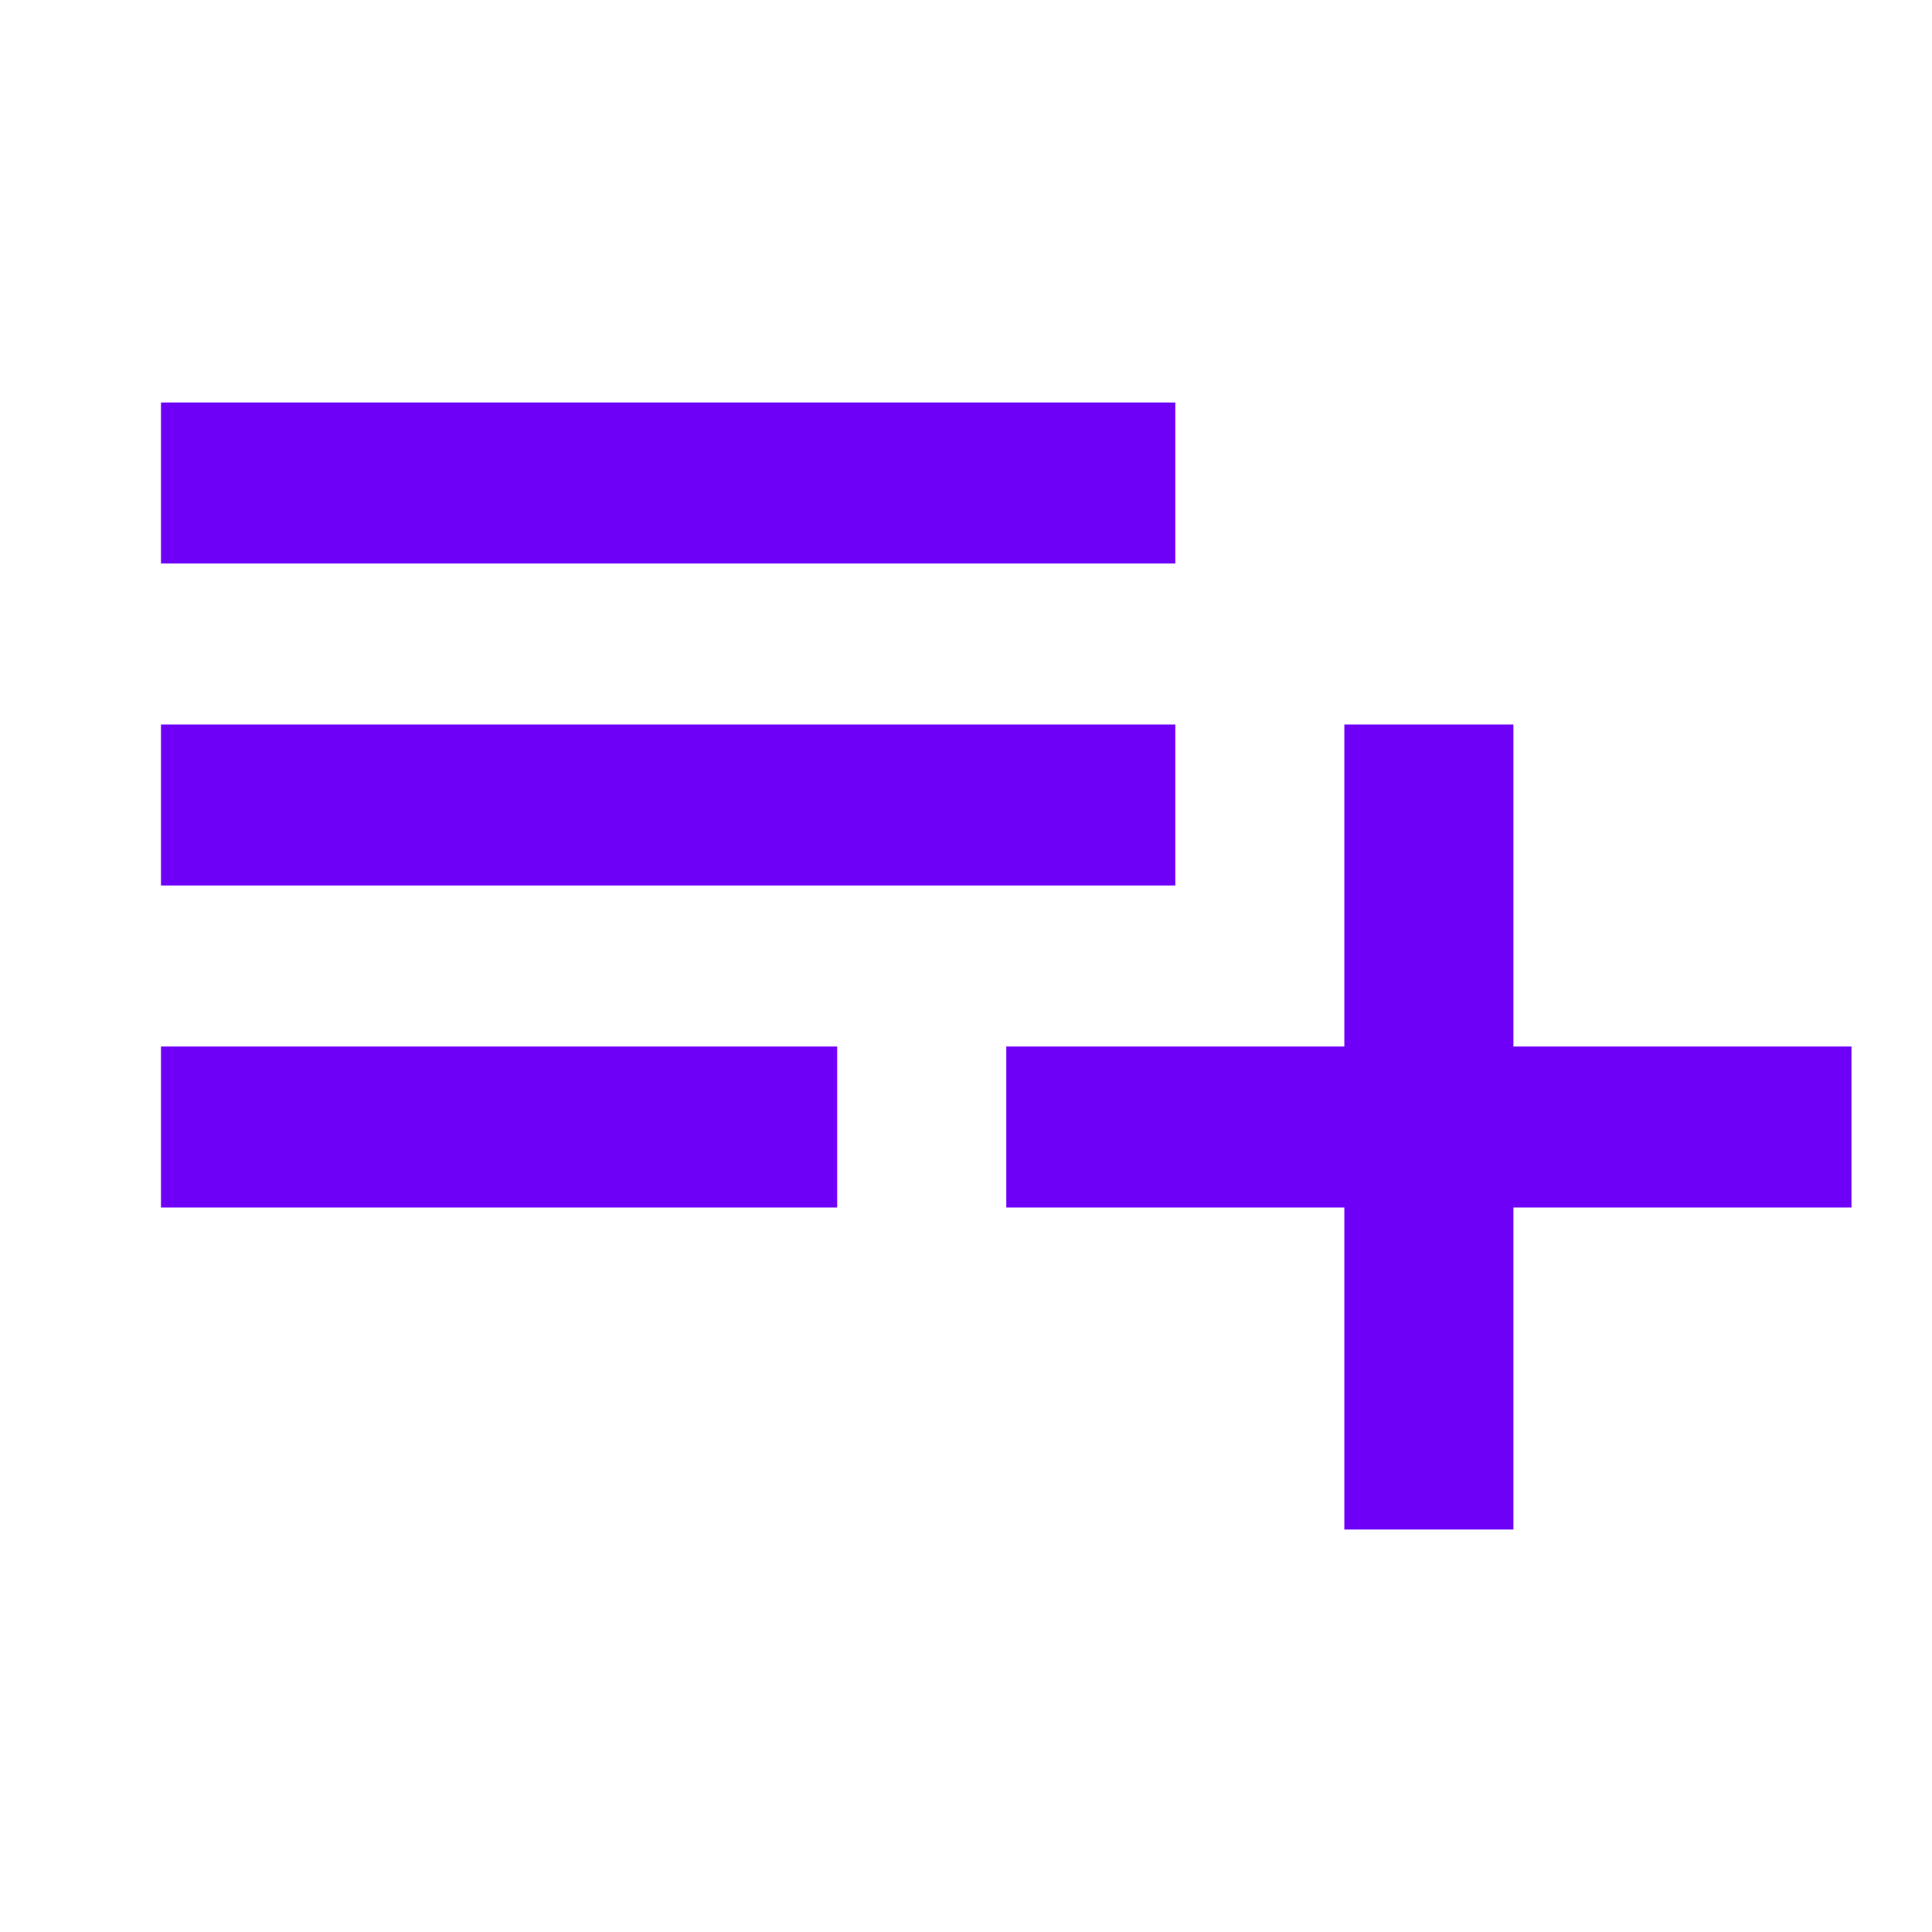
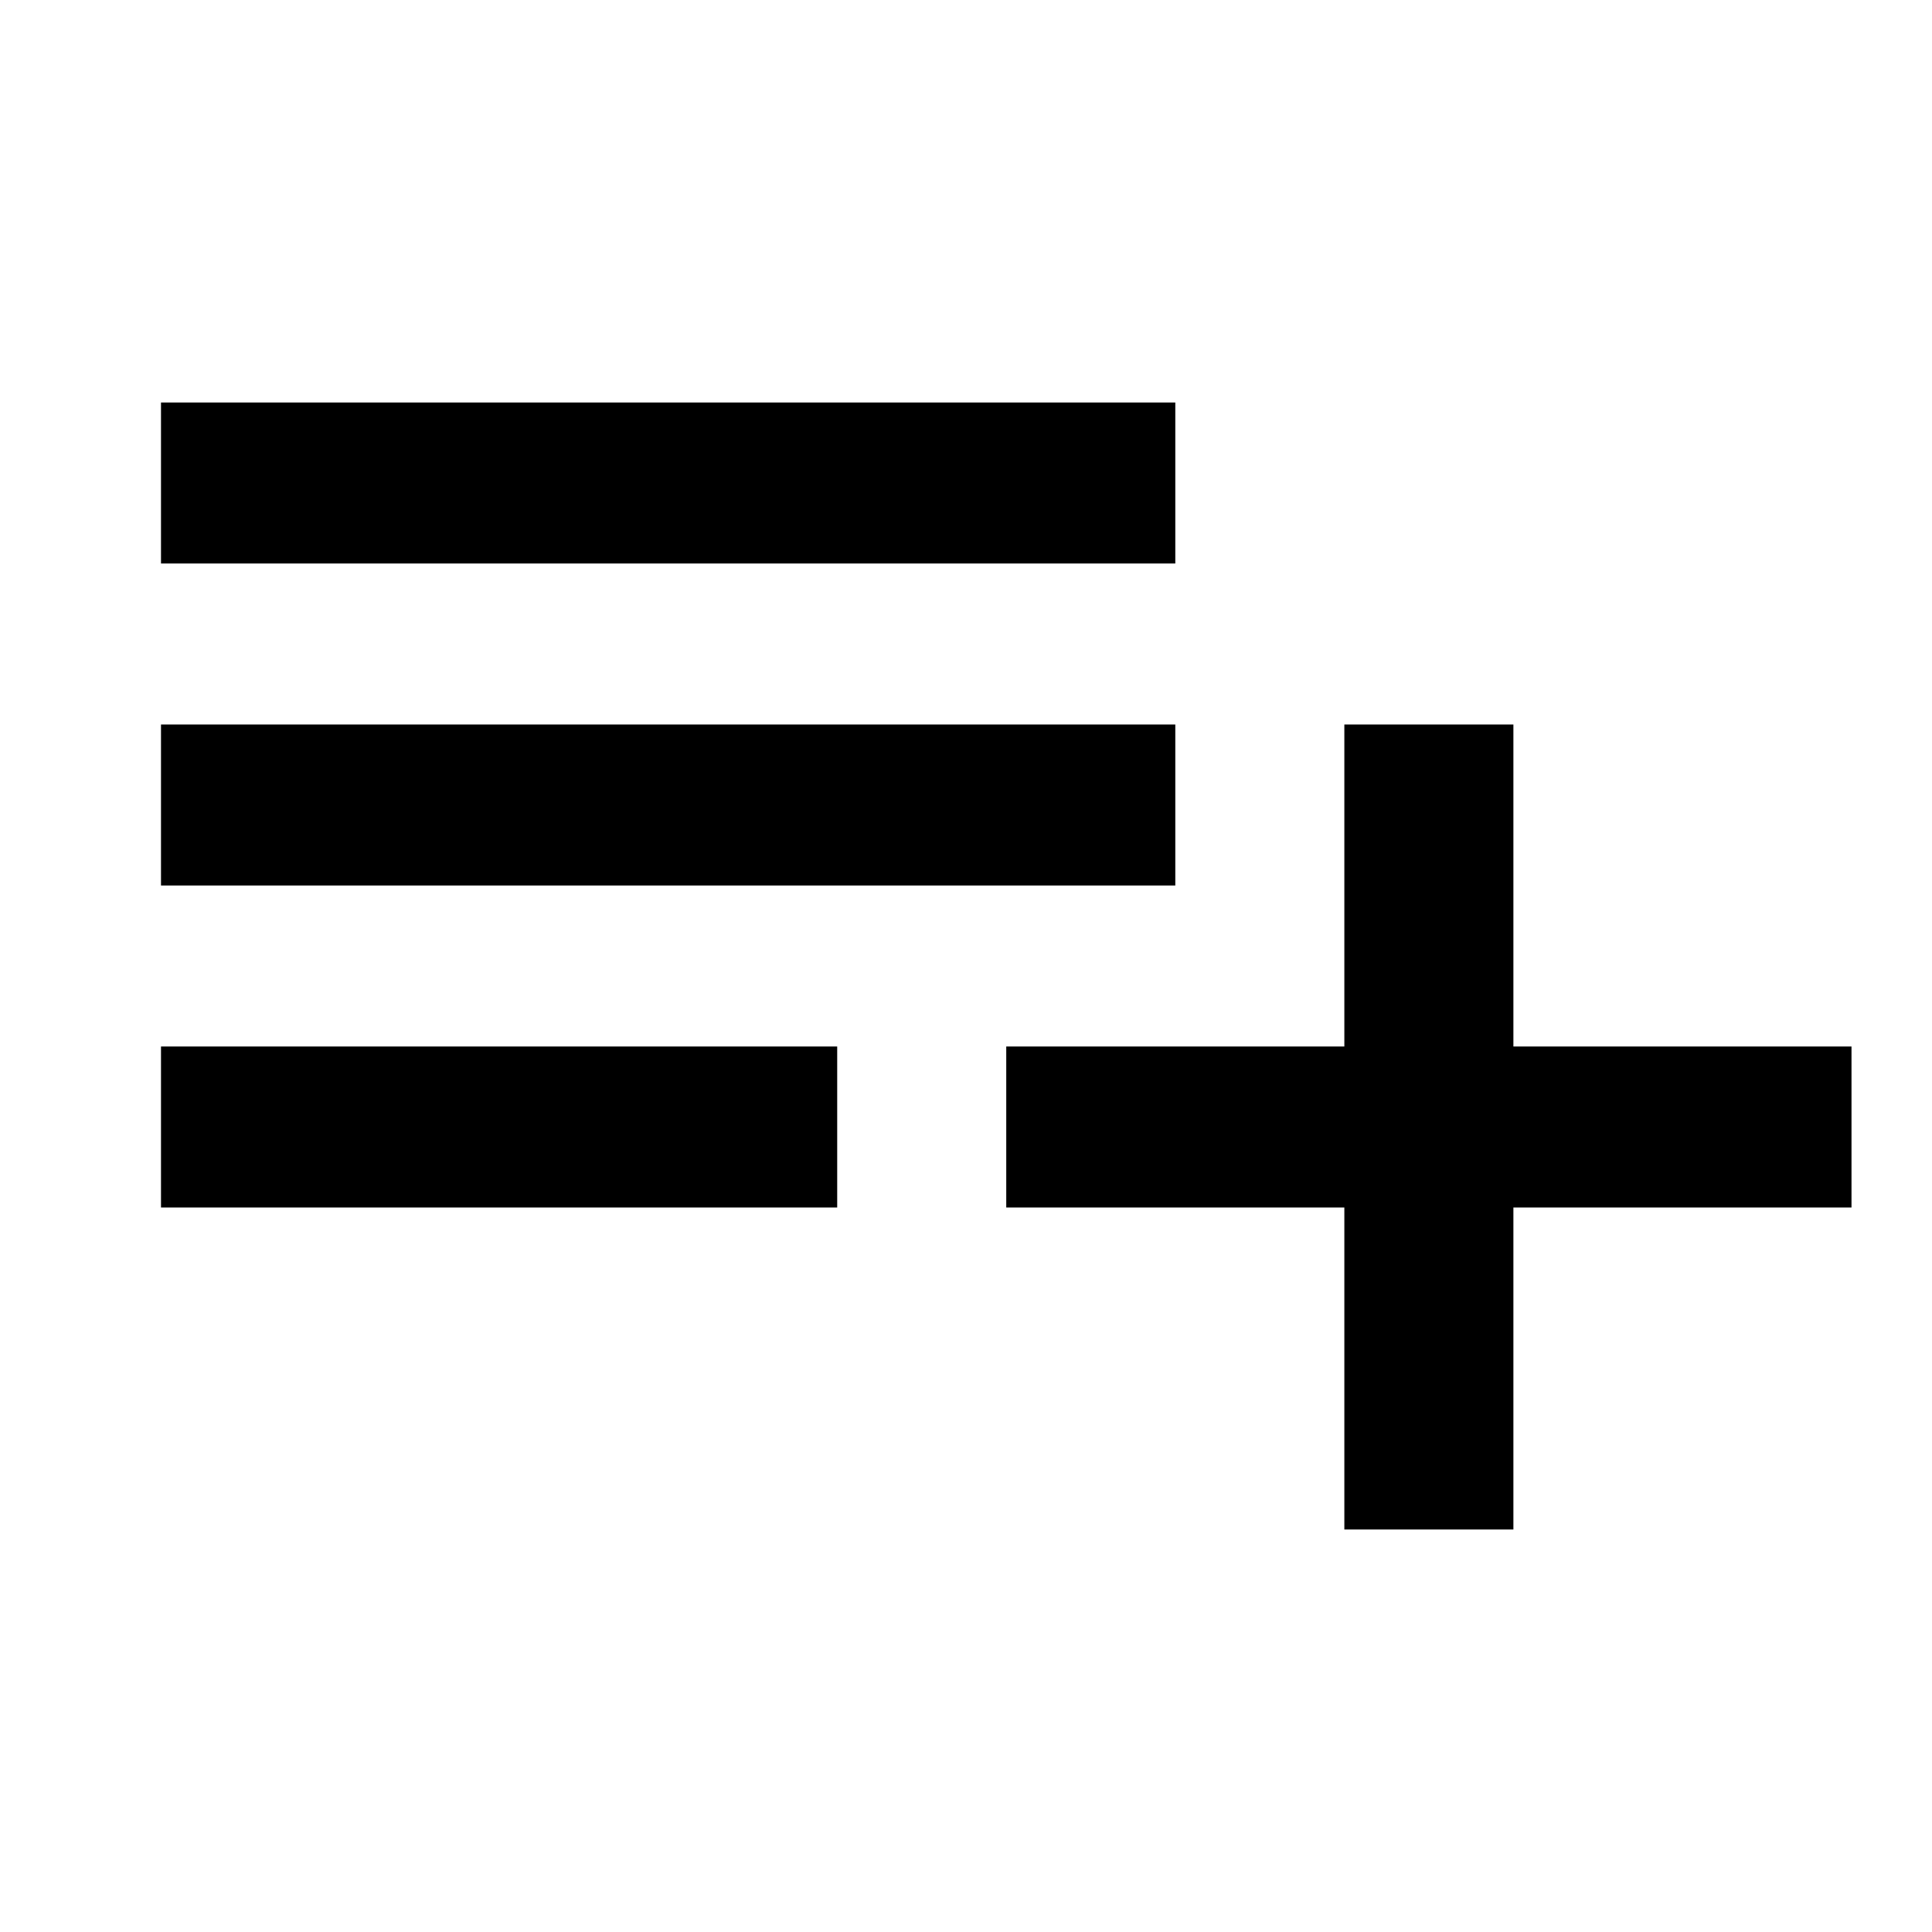
<svg xmlns="http://www.w3.org/2000/svg" width="24" height="24" viewBox="0 0 24 24" fill="none">
-   <path d="M14.6 9H2V11H14.6V9ZM14.6 5H2V7H14.6V5ZM18.8 13V9H16.7V13H12.5V15H16.7V19H18.8V15H23V13H18.8ZM2 15H10.4V13H2V15Z" fill="#6F00F8" />
+   <path d="M14.6 9H2V11H14.6V9ZM14.6 5H2V7H14.6V5ZM18.8 13V9H16.7V13H12.5V15H16.7V19H18.8V15H23V13H18.8ZM2 15H10.4V13H2V15Z" fill="#000" />
</svg>
